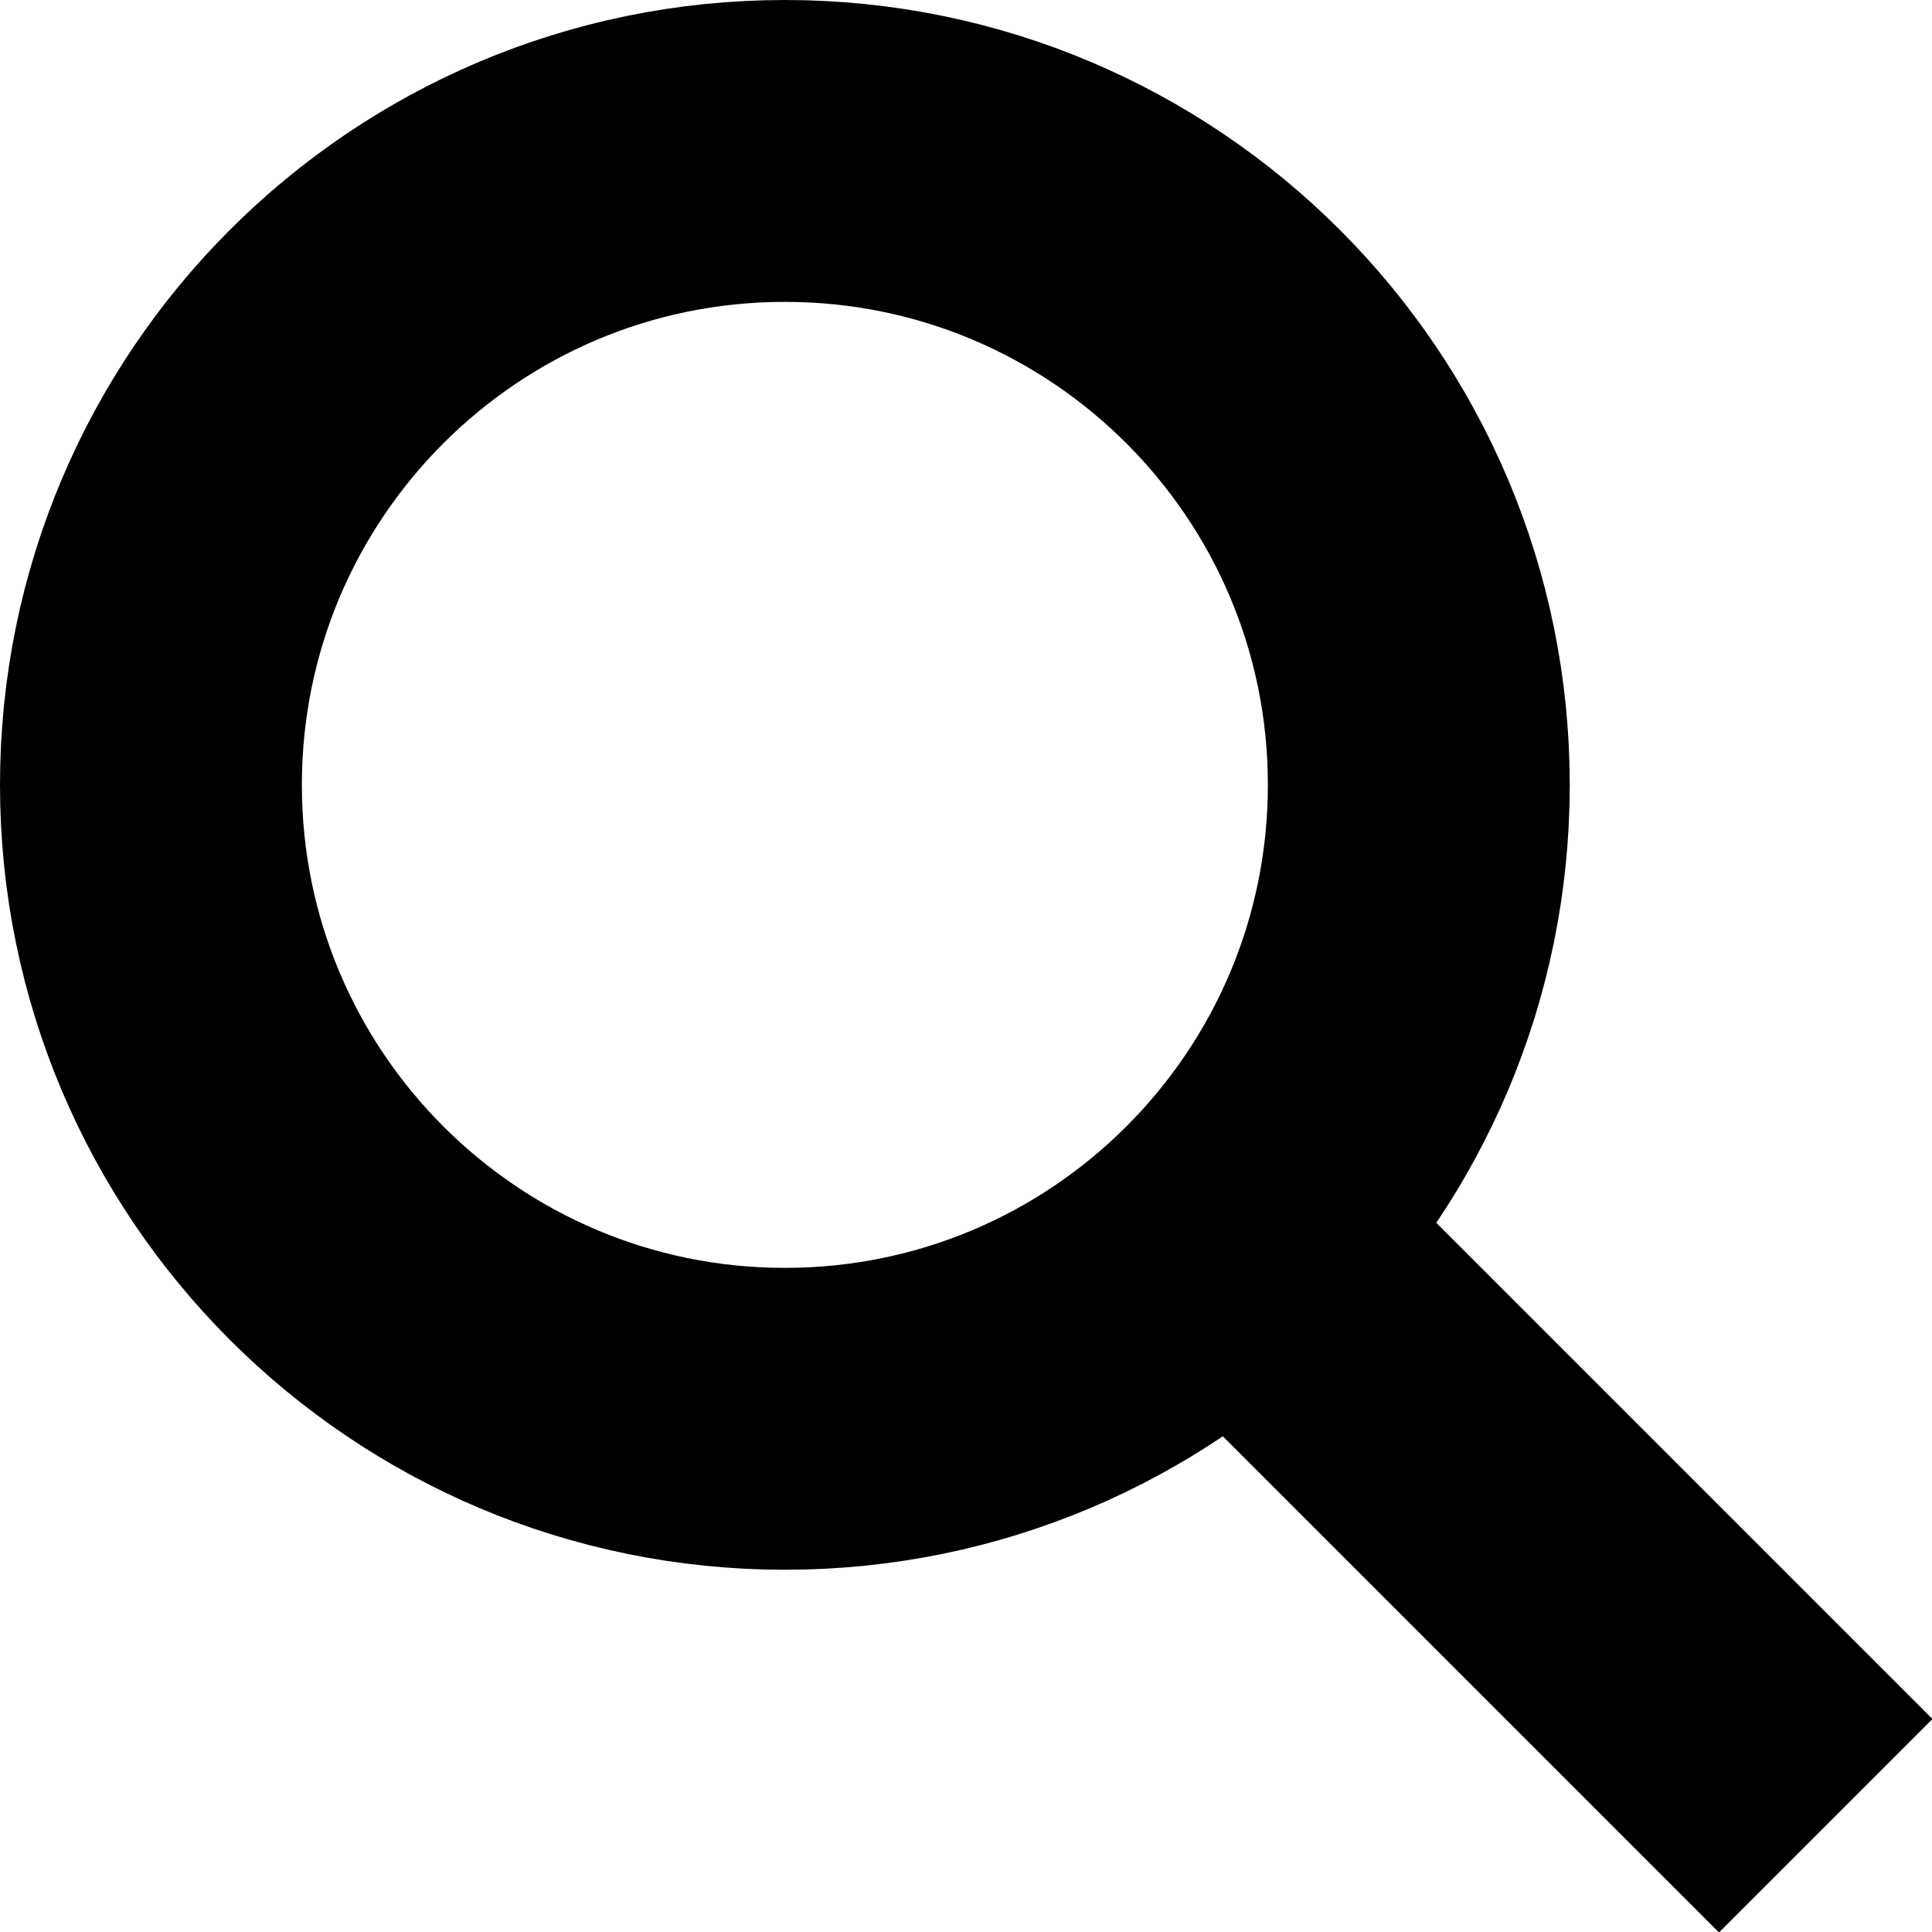
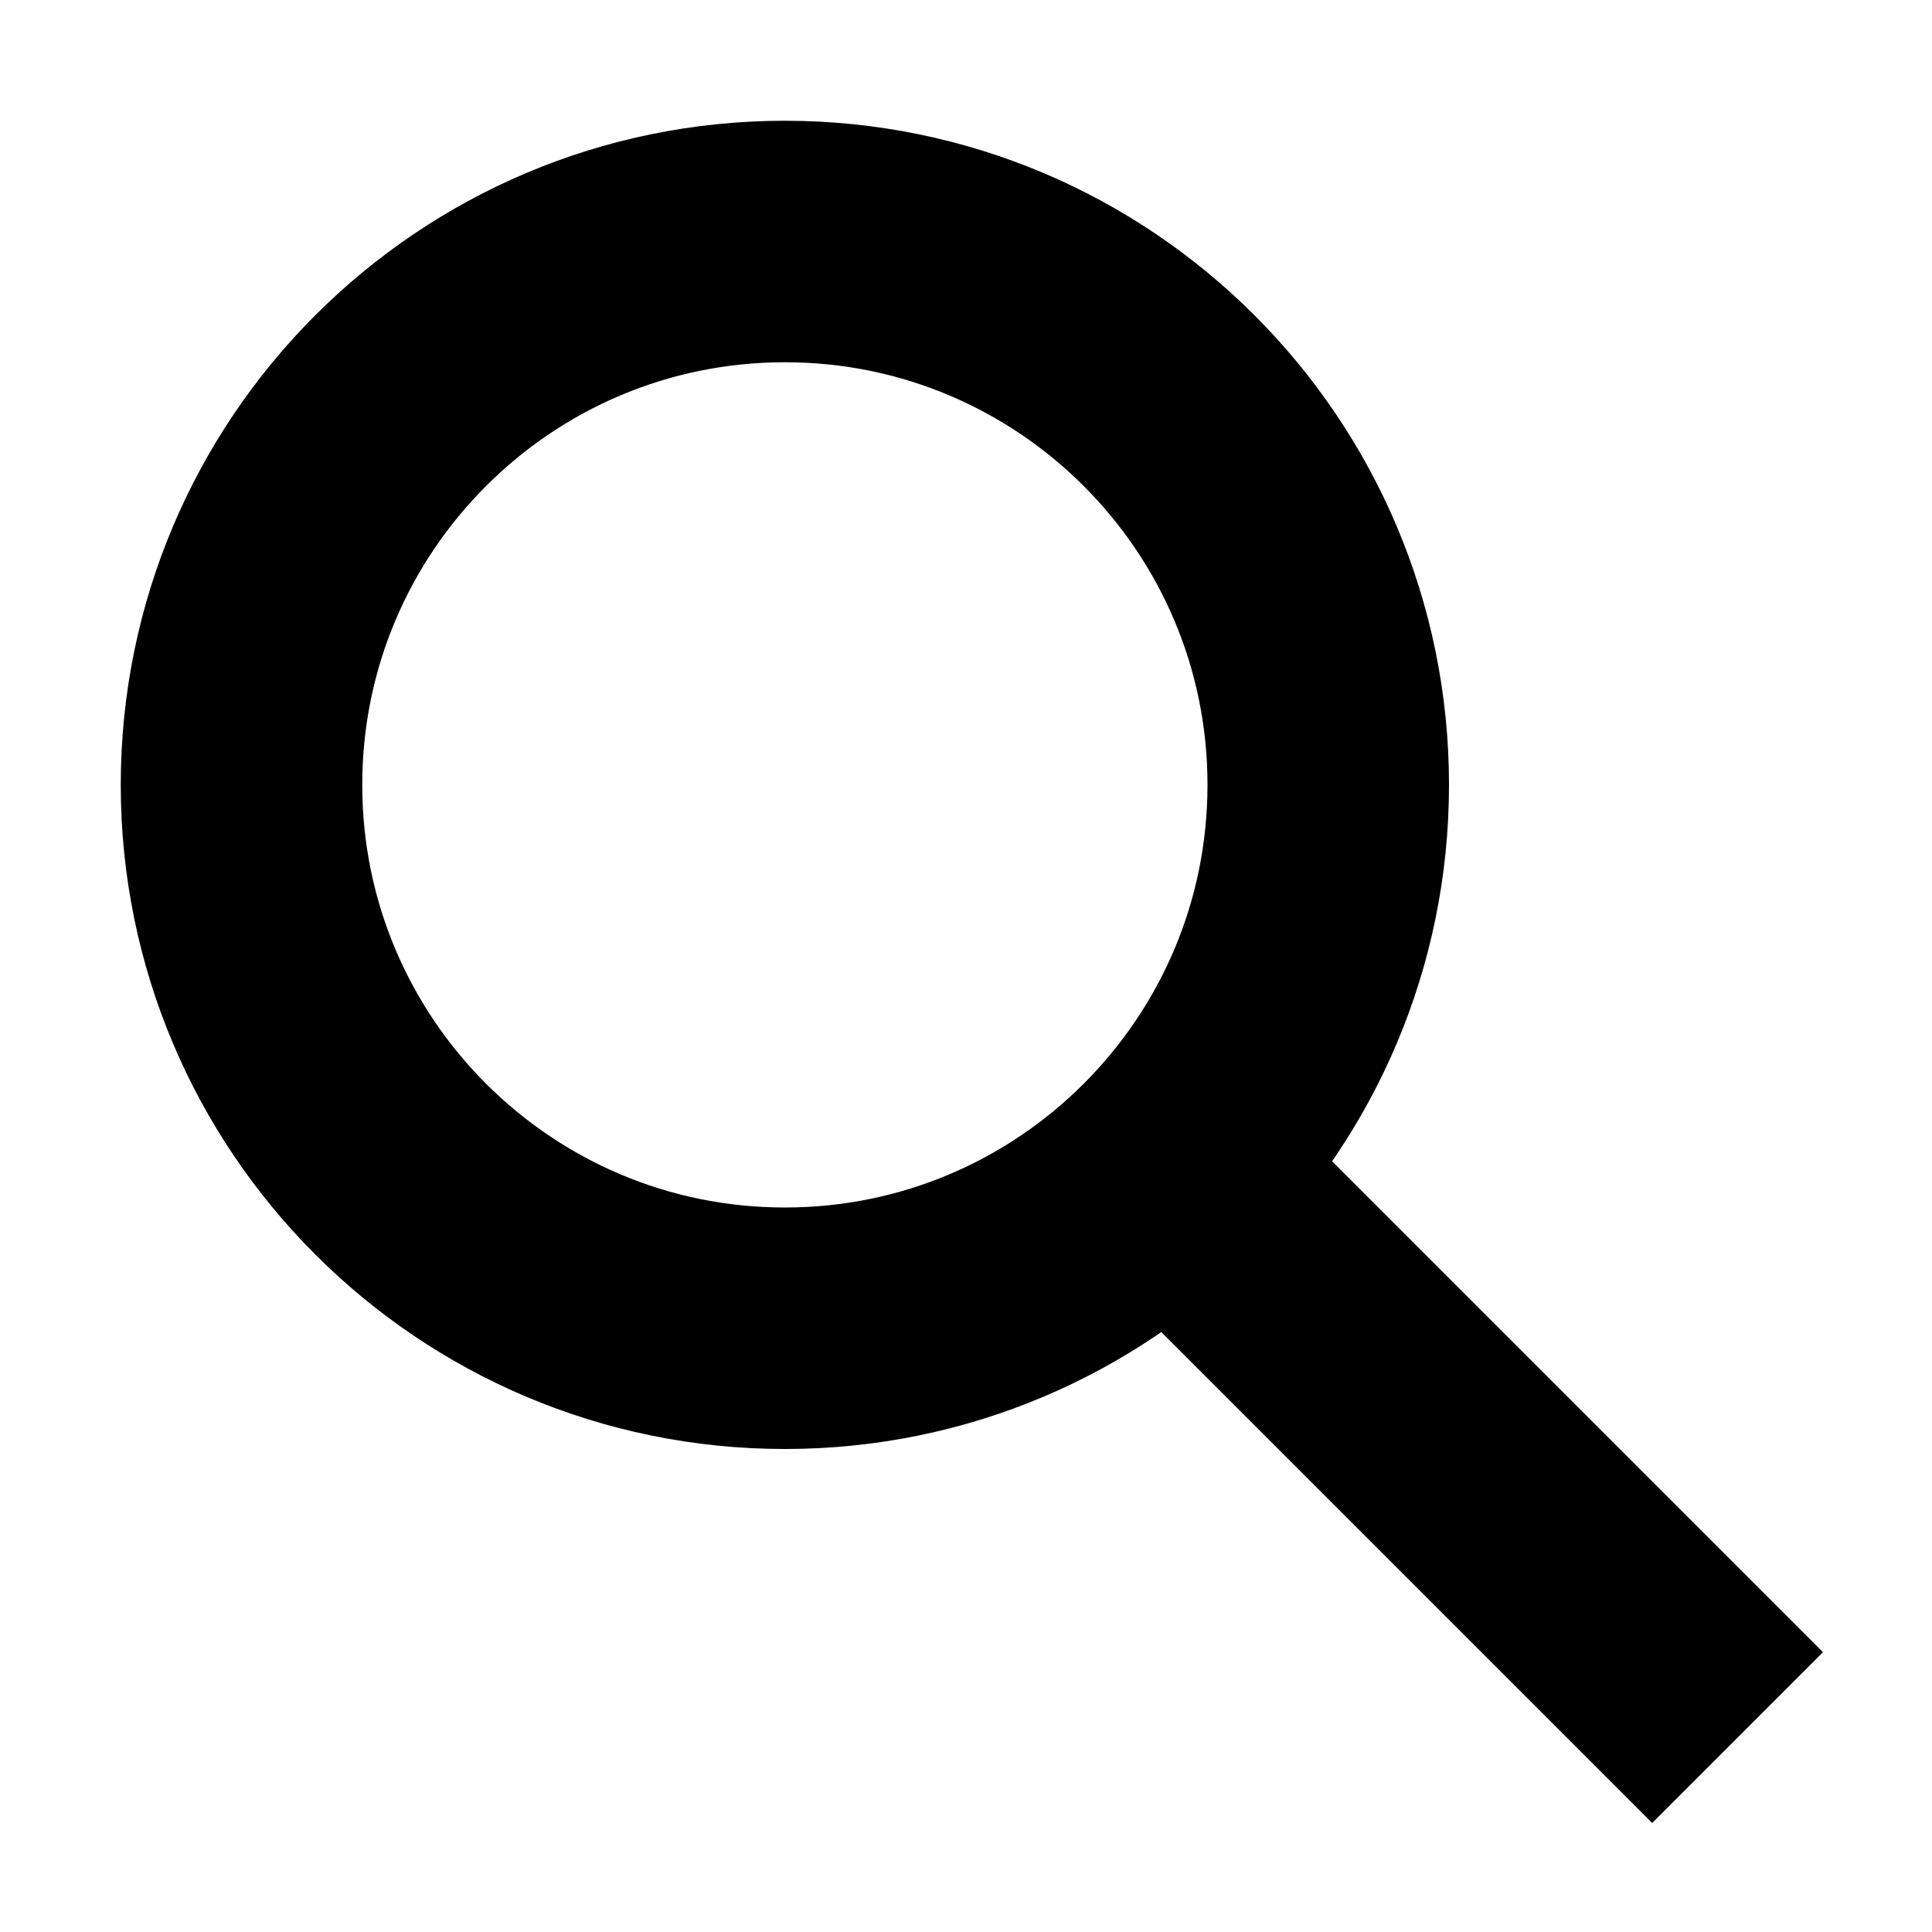
<svg xmlns="http://www.w3.org/2000/svg" viewBox="0 0 16 16">
-   <g fill="none" stroke="currentColor" stroke-width="2.5">
-     <path d="M15.12 15.12l-4.9-4.9" />
-     <circle cx="6.5" cy="6.5" r="5.25" />
+   <g fill="none" stroke="currentColor" stroke-width="2">
+     <path d="M14.39 14.39 9.69 9.69" />
+     <circle cx="6.5" cy="6.5" r="4.5" />
  </g>
</svg>
